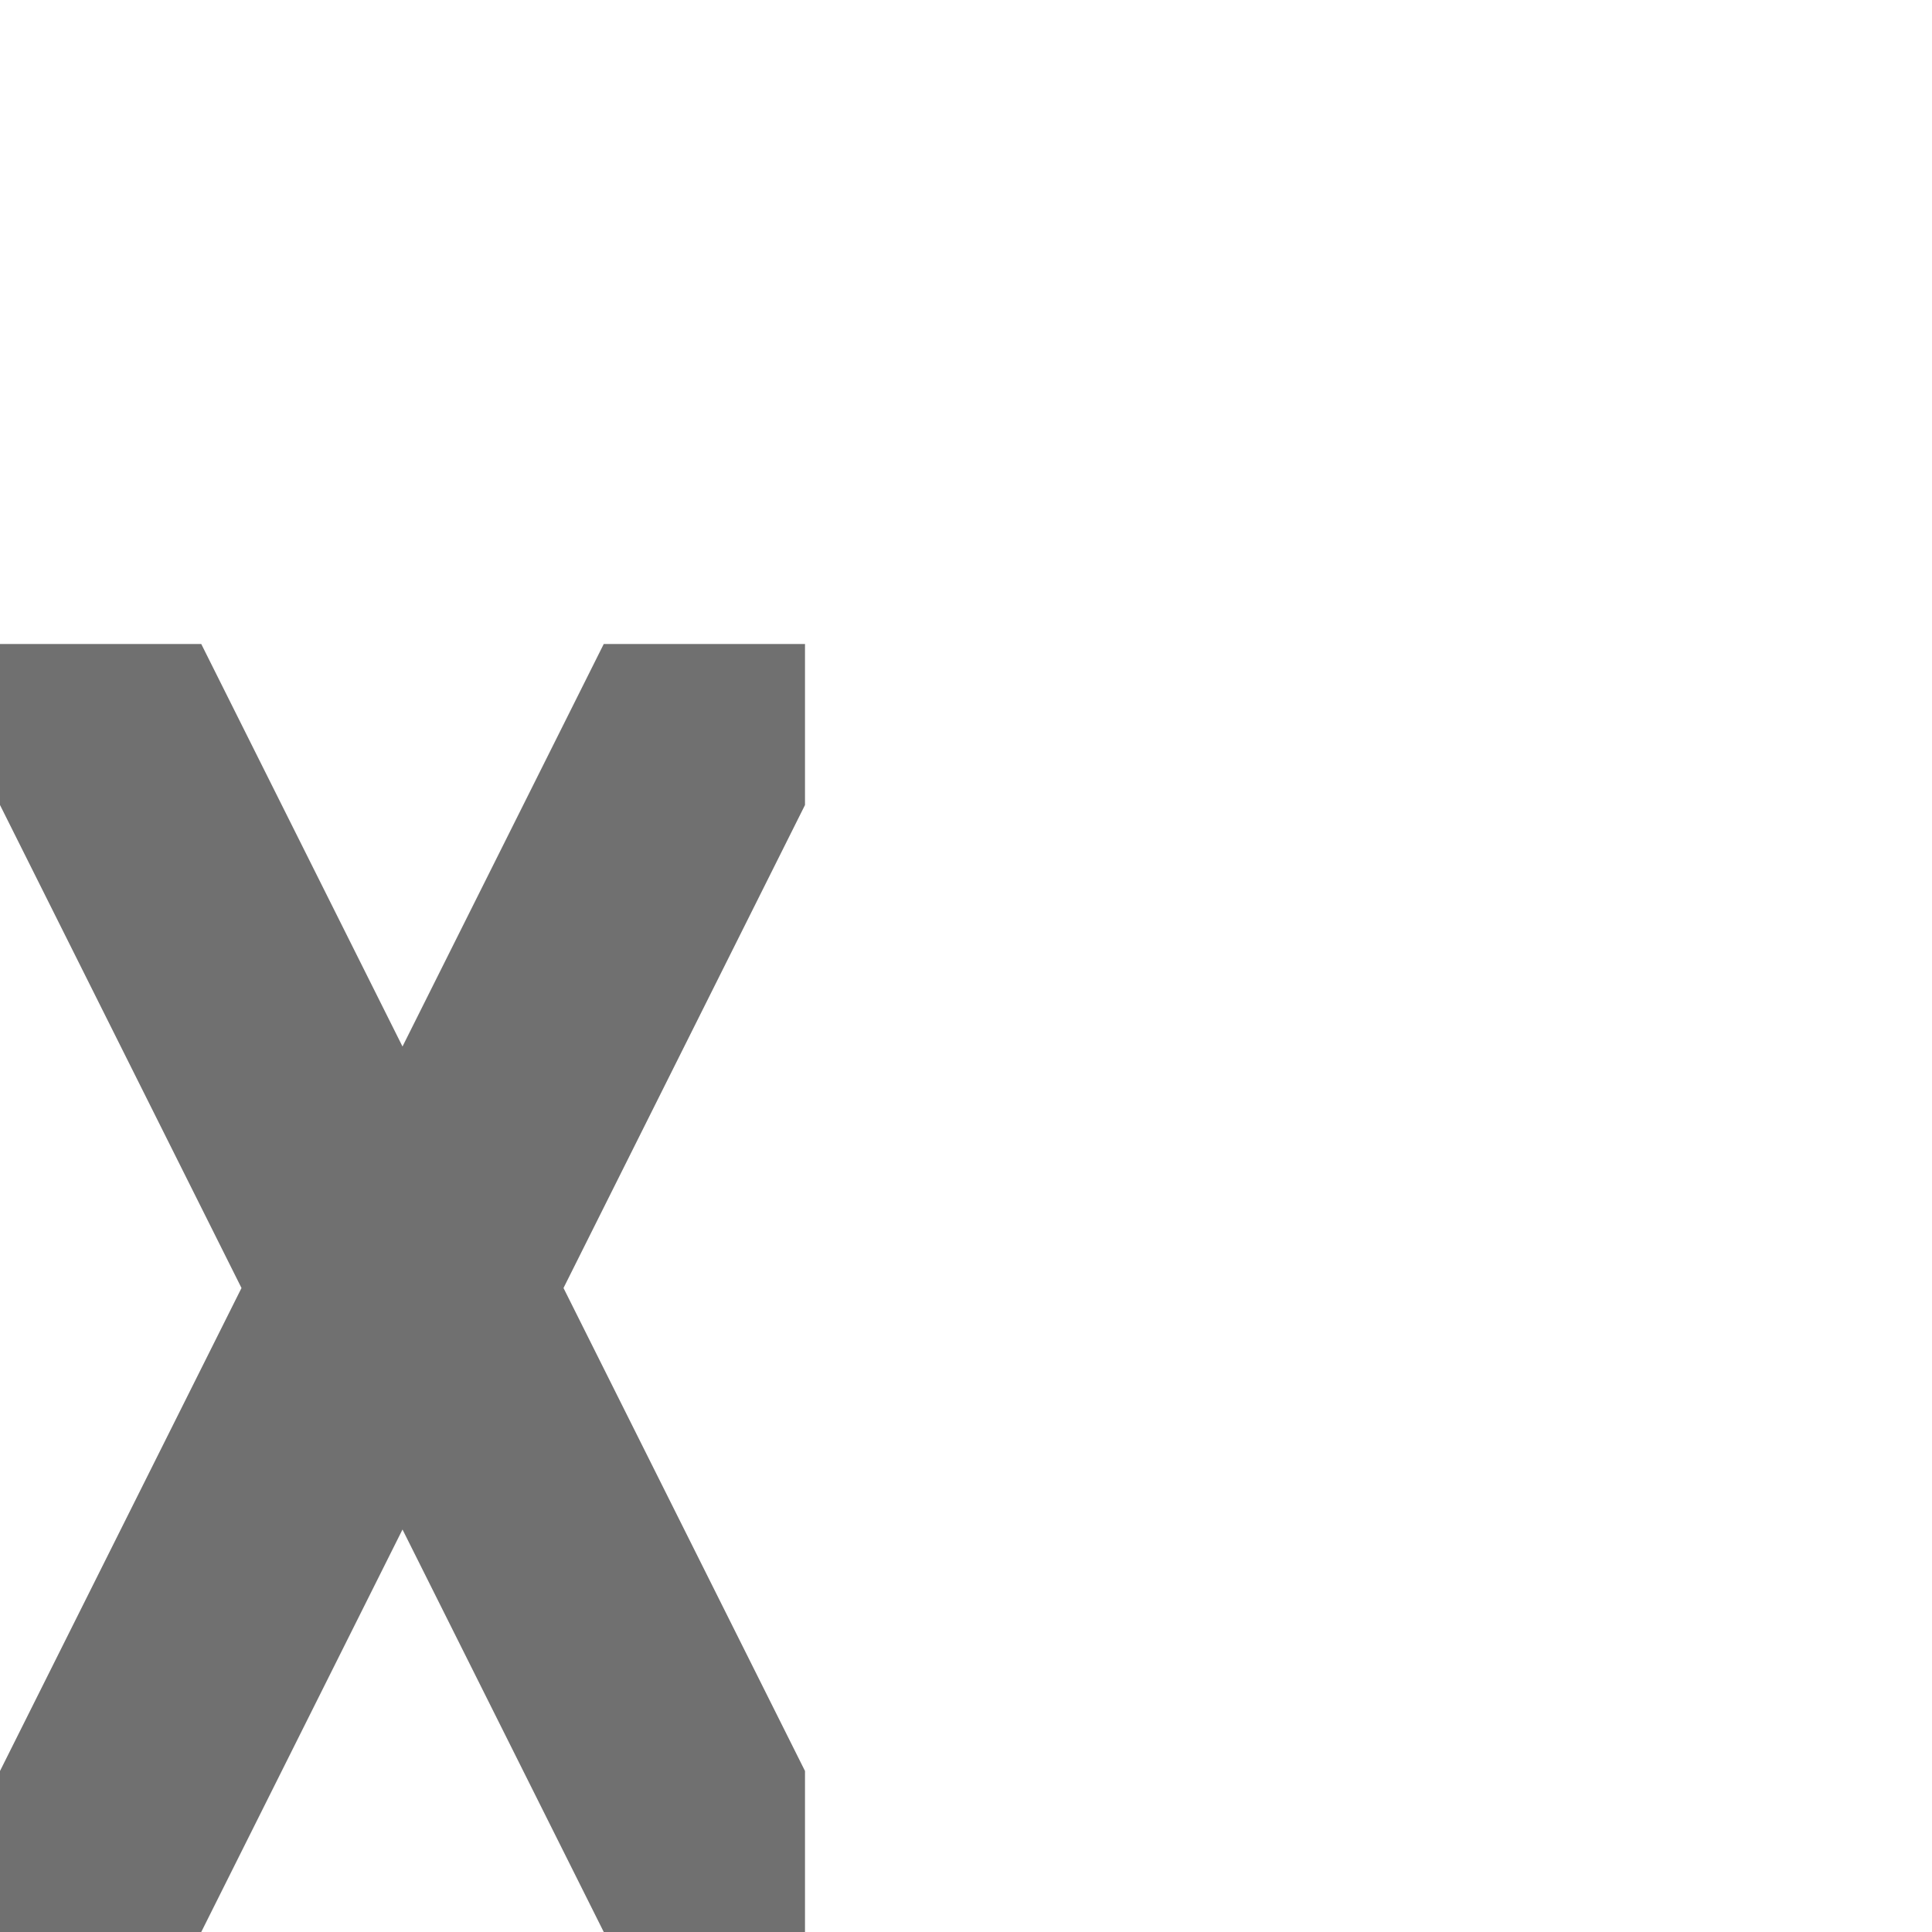
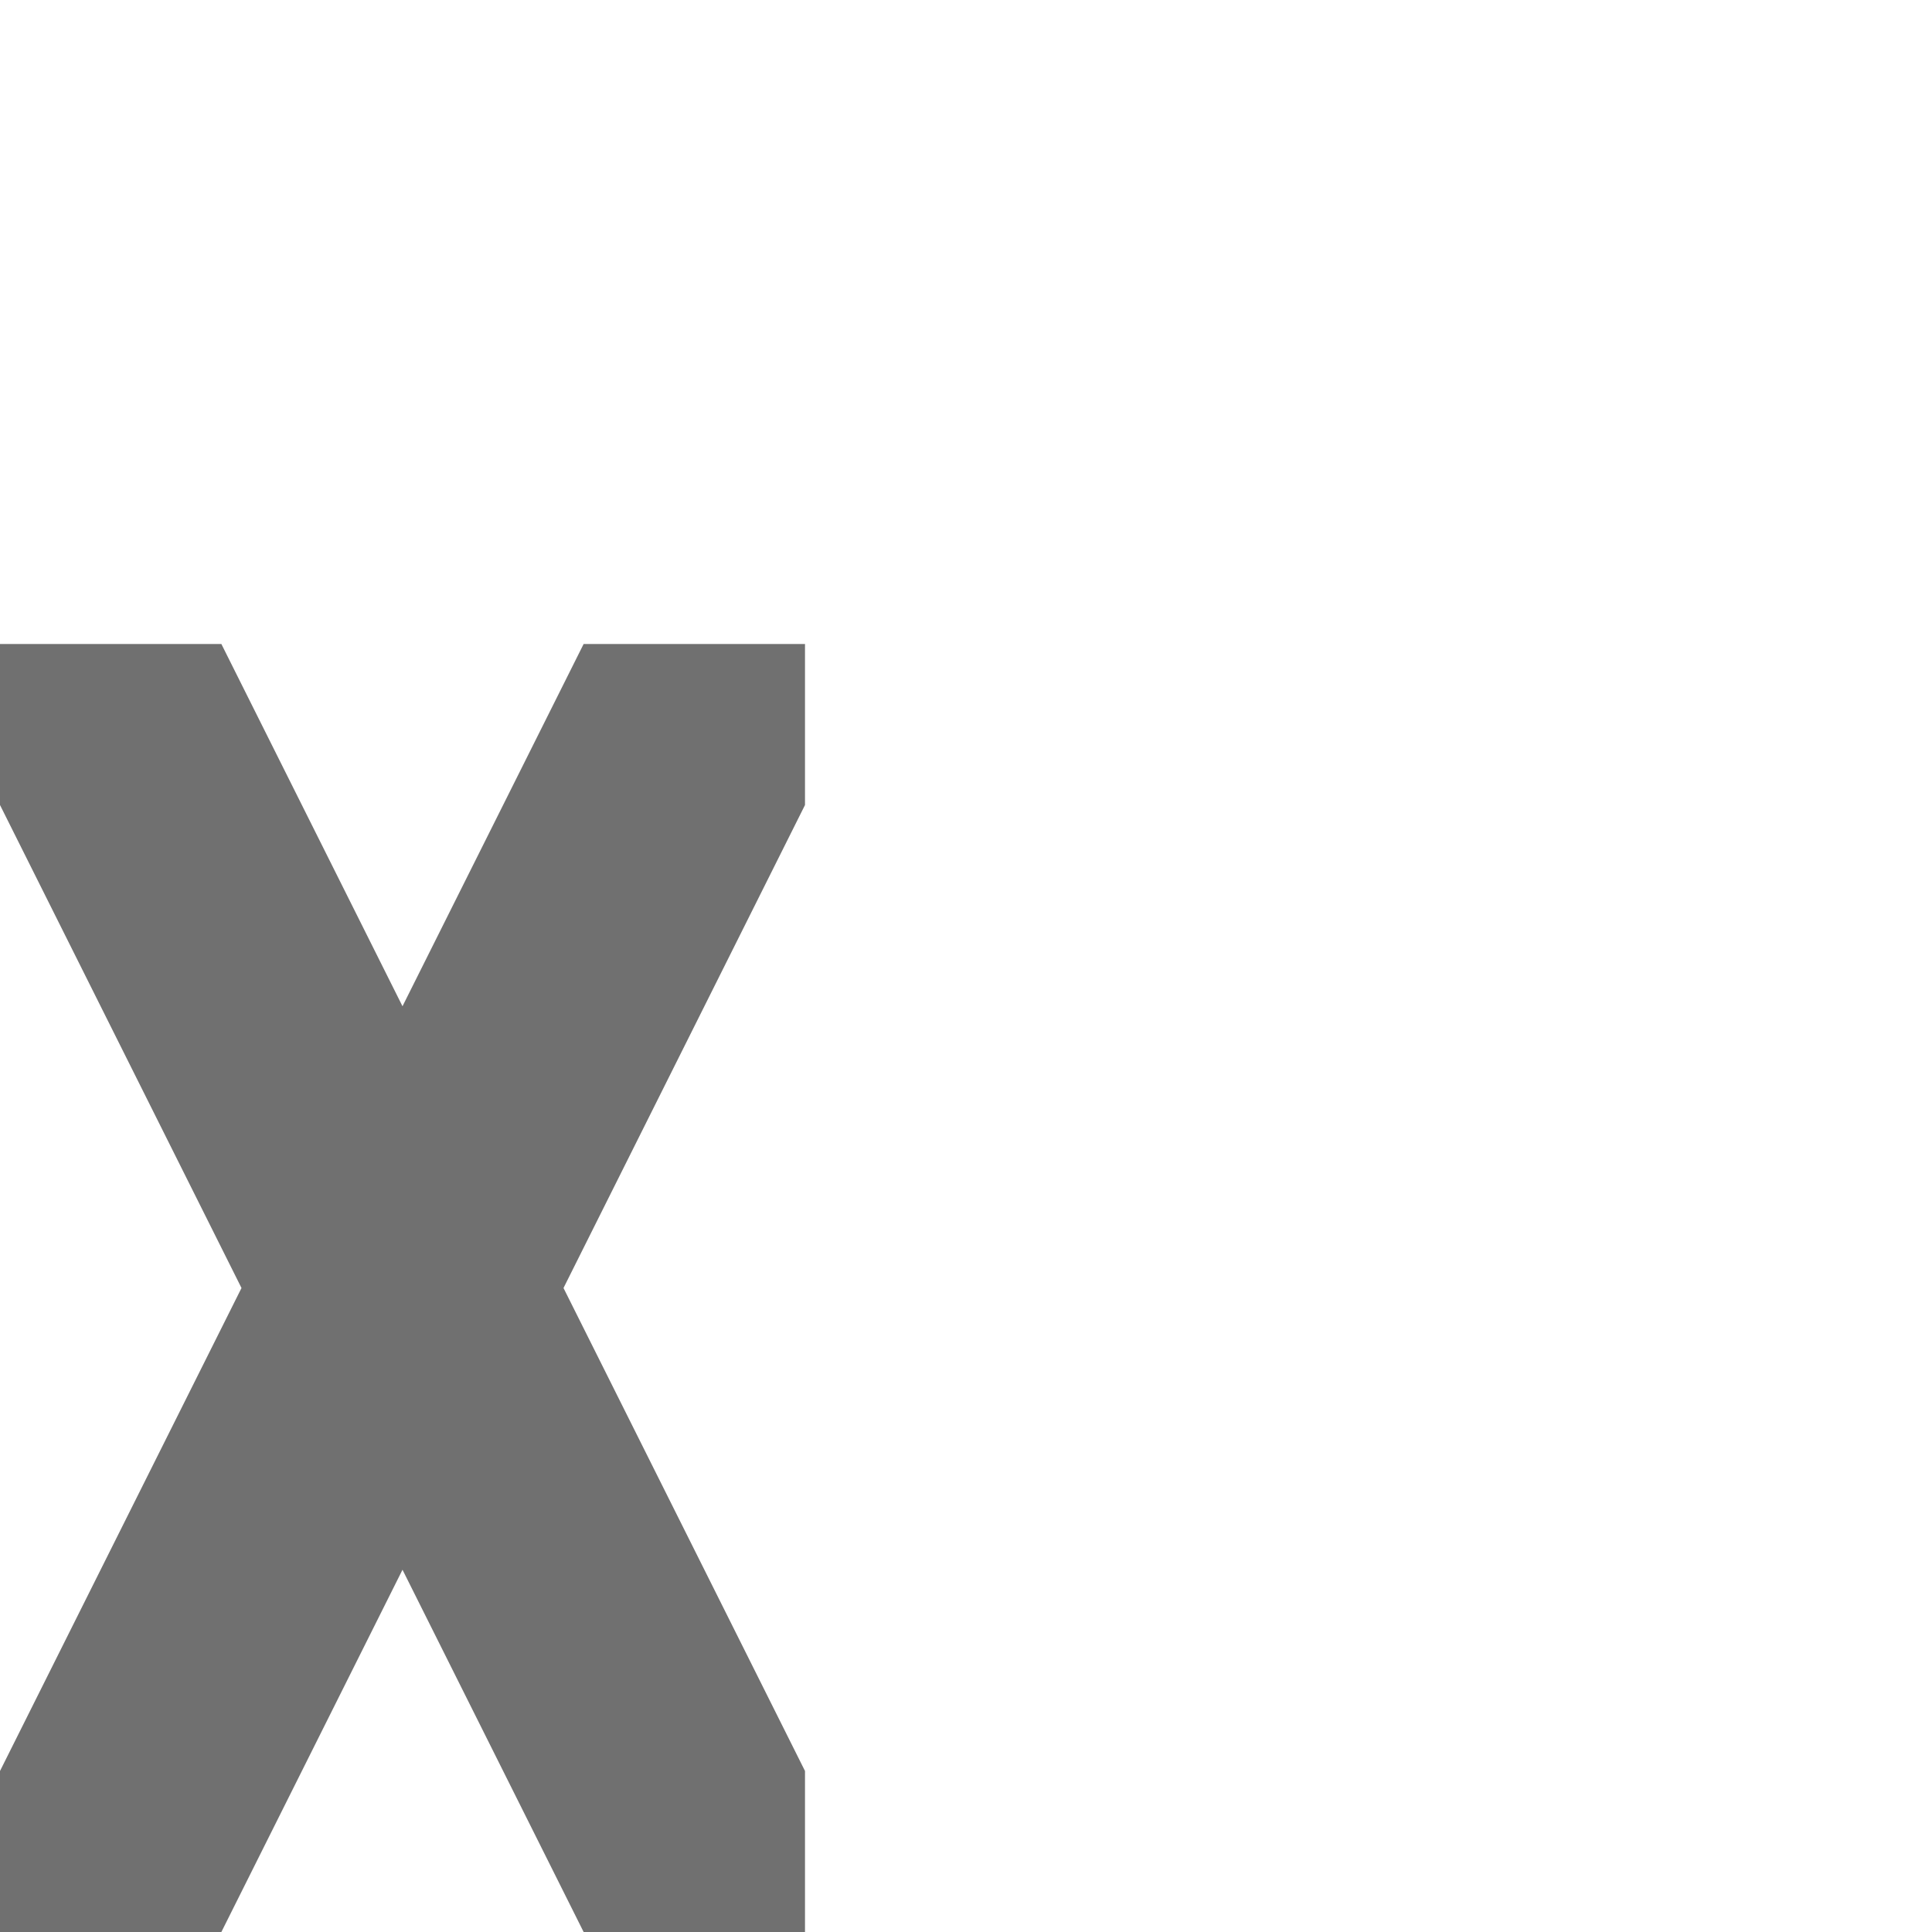
<svg xmlns="http://www.w3.org/2000/svg" width="1200" height="1200" viewBox="0 0 1200 1200" version="1.1" id="svg1" xml:space="preserve">
  <defs id="defs1" />
  <g id="layer1">
-     <path style="fill:#000000;stroke:none;stroke-width:1px;stroke-linecap:butt;stroke-linejoin:miter;stroke-opacity:1;fill-opacity:0.56" d="M 125,1200 250,950 375,1200 H 500 V 1100 L 350,800 500,500 V 400 H 375 L 250,650 125,400 H 0 V 500 L 150,800 0,1100 v 100 z" id="path35914" />
+     <path style="fill:#000000;fill-opacity:0.56;stroke:none;stroke-width:1px;stroke-linecap:butt;stroke-linejoin:miter;stroke-opacity:1" d="M 137.5,1200 250,975 362.5,1200 H 500 V 1100 L 350,800 500,500 V 400 H 362.5 L 250,625 137.5,400 H 0 V 500 L 150,800 0,1100 v 100 z" id="path35914" />
  </g>
</svg>
